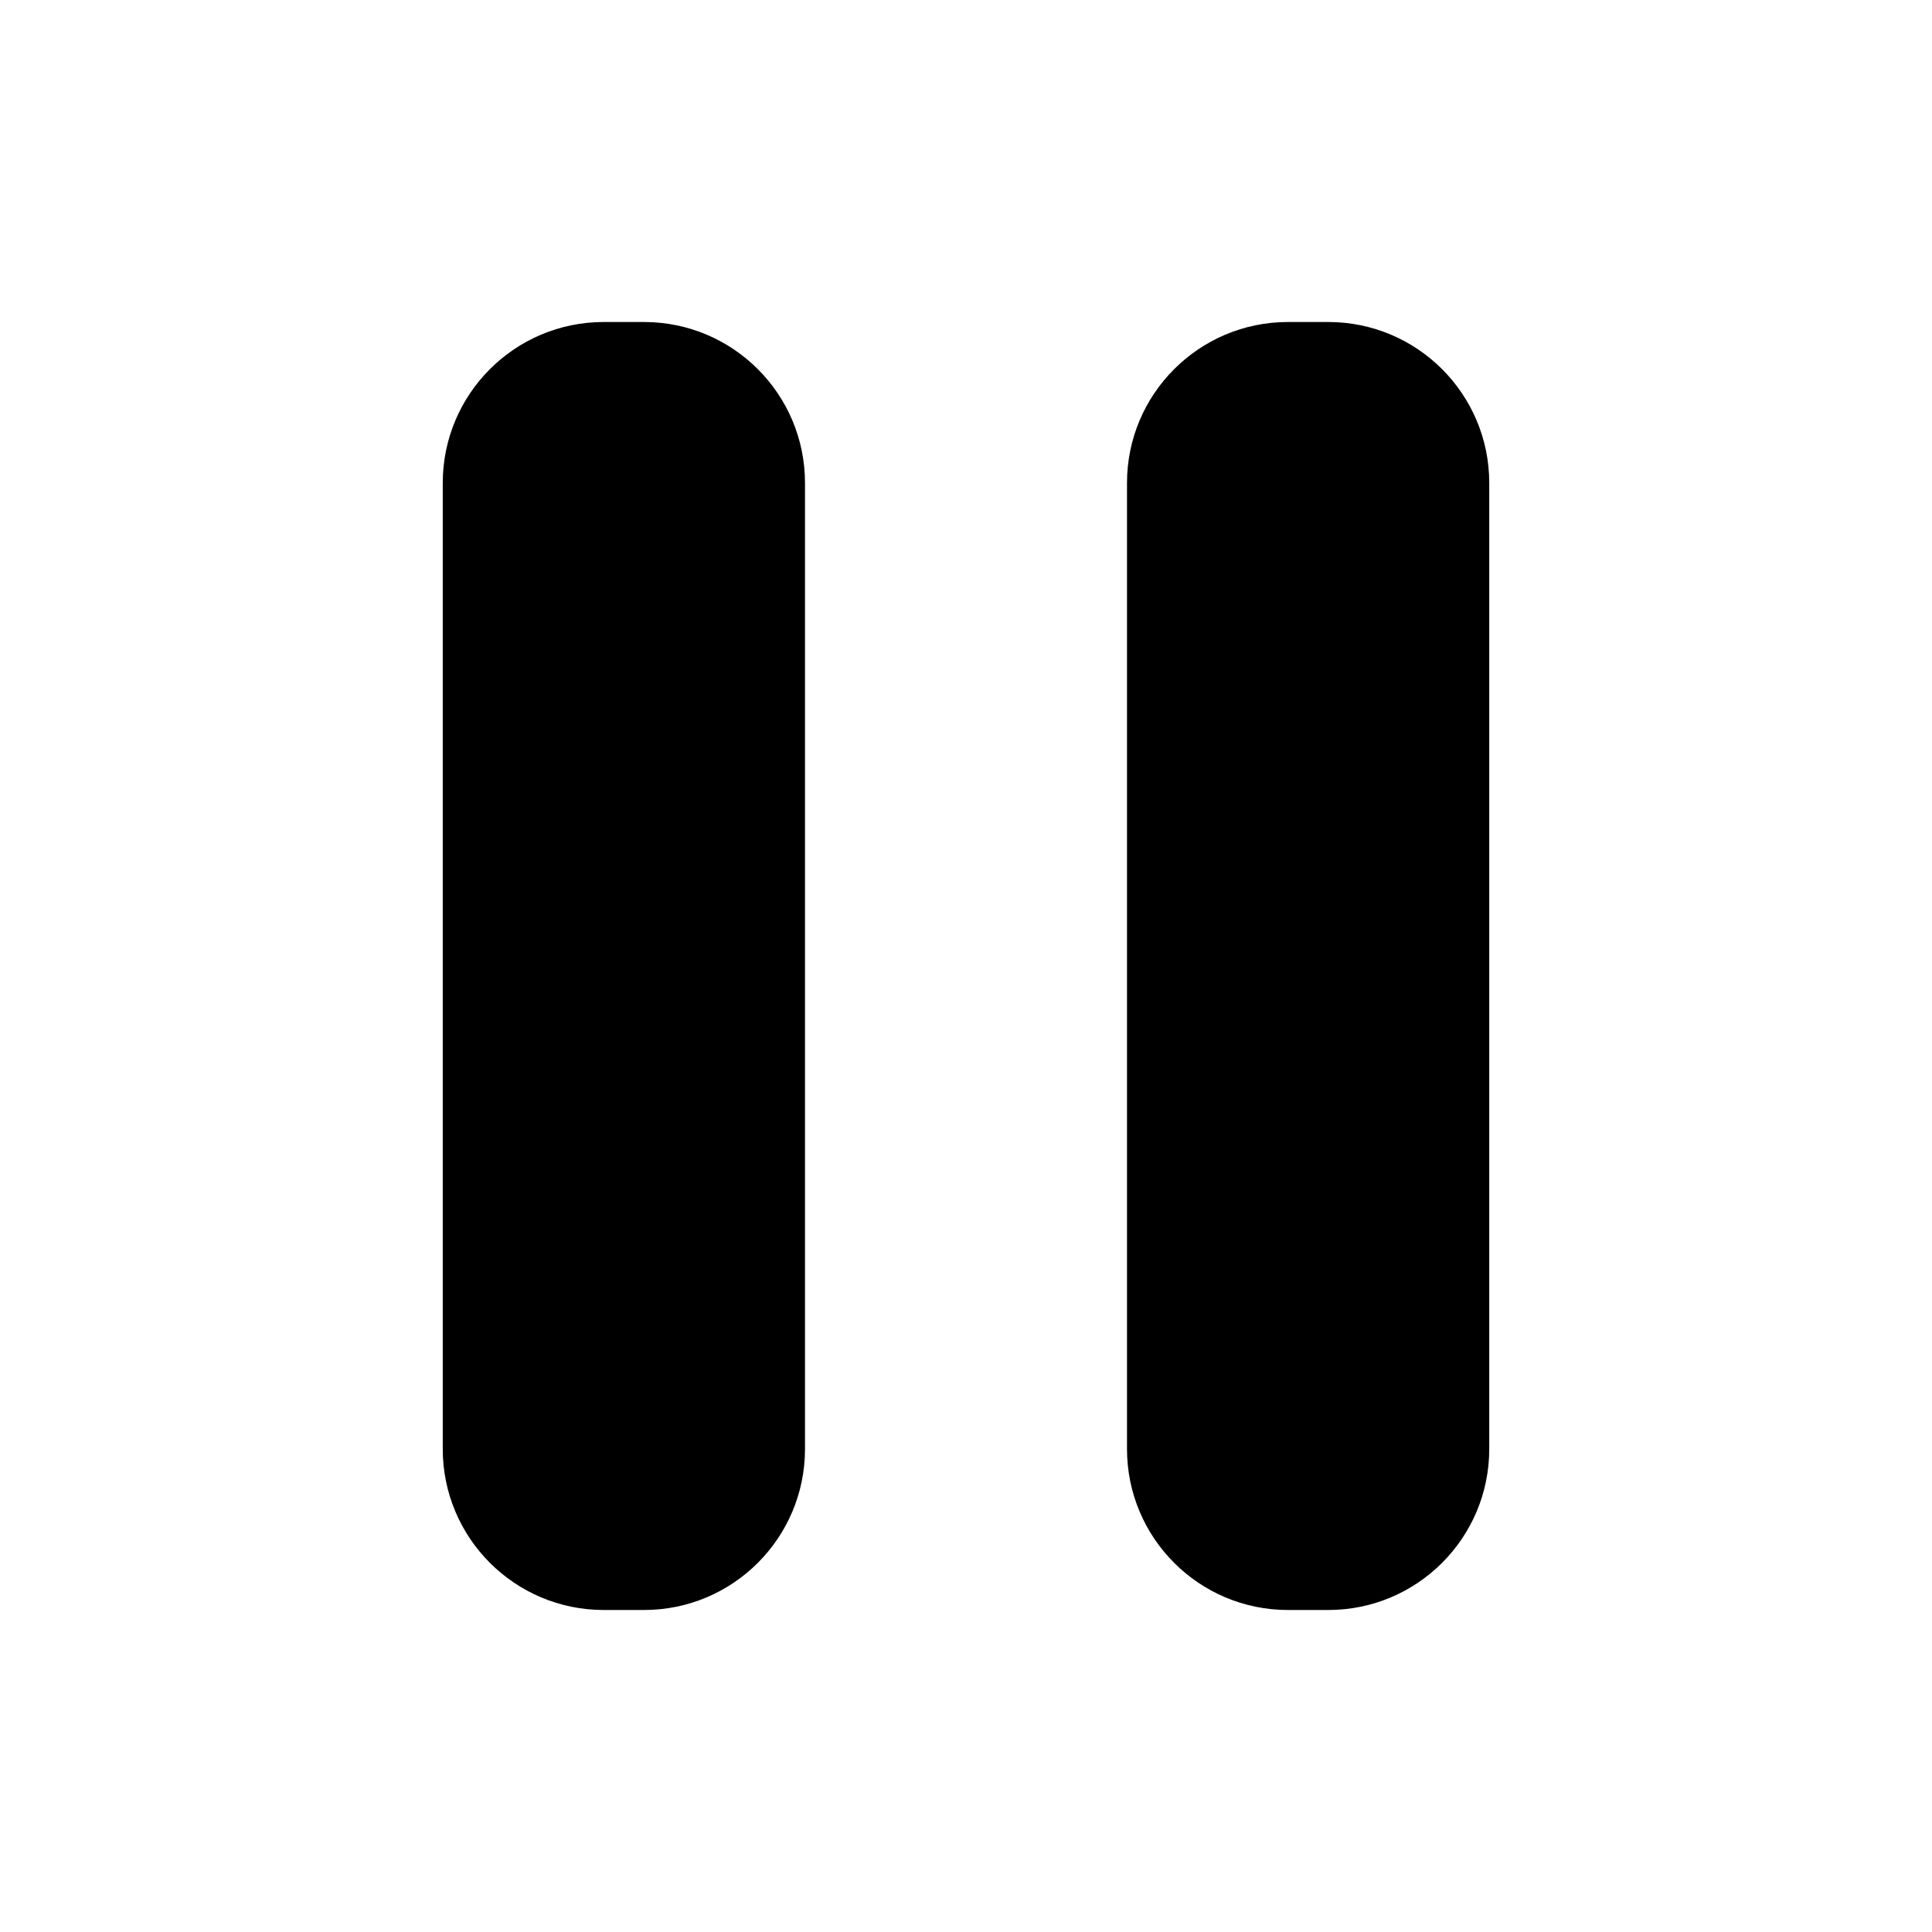
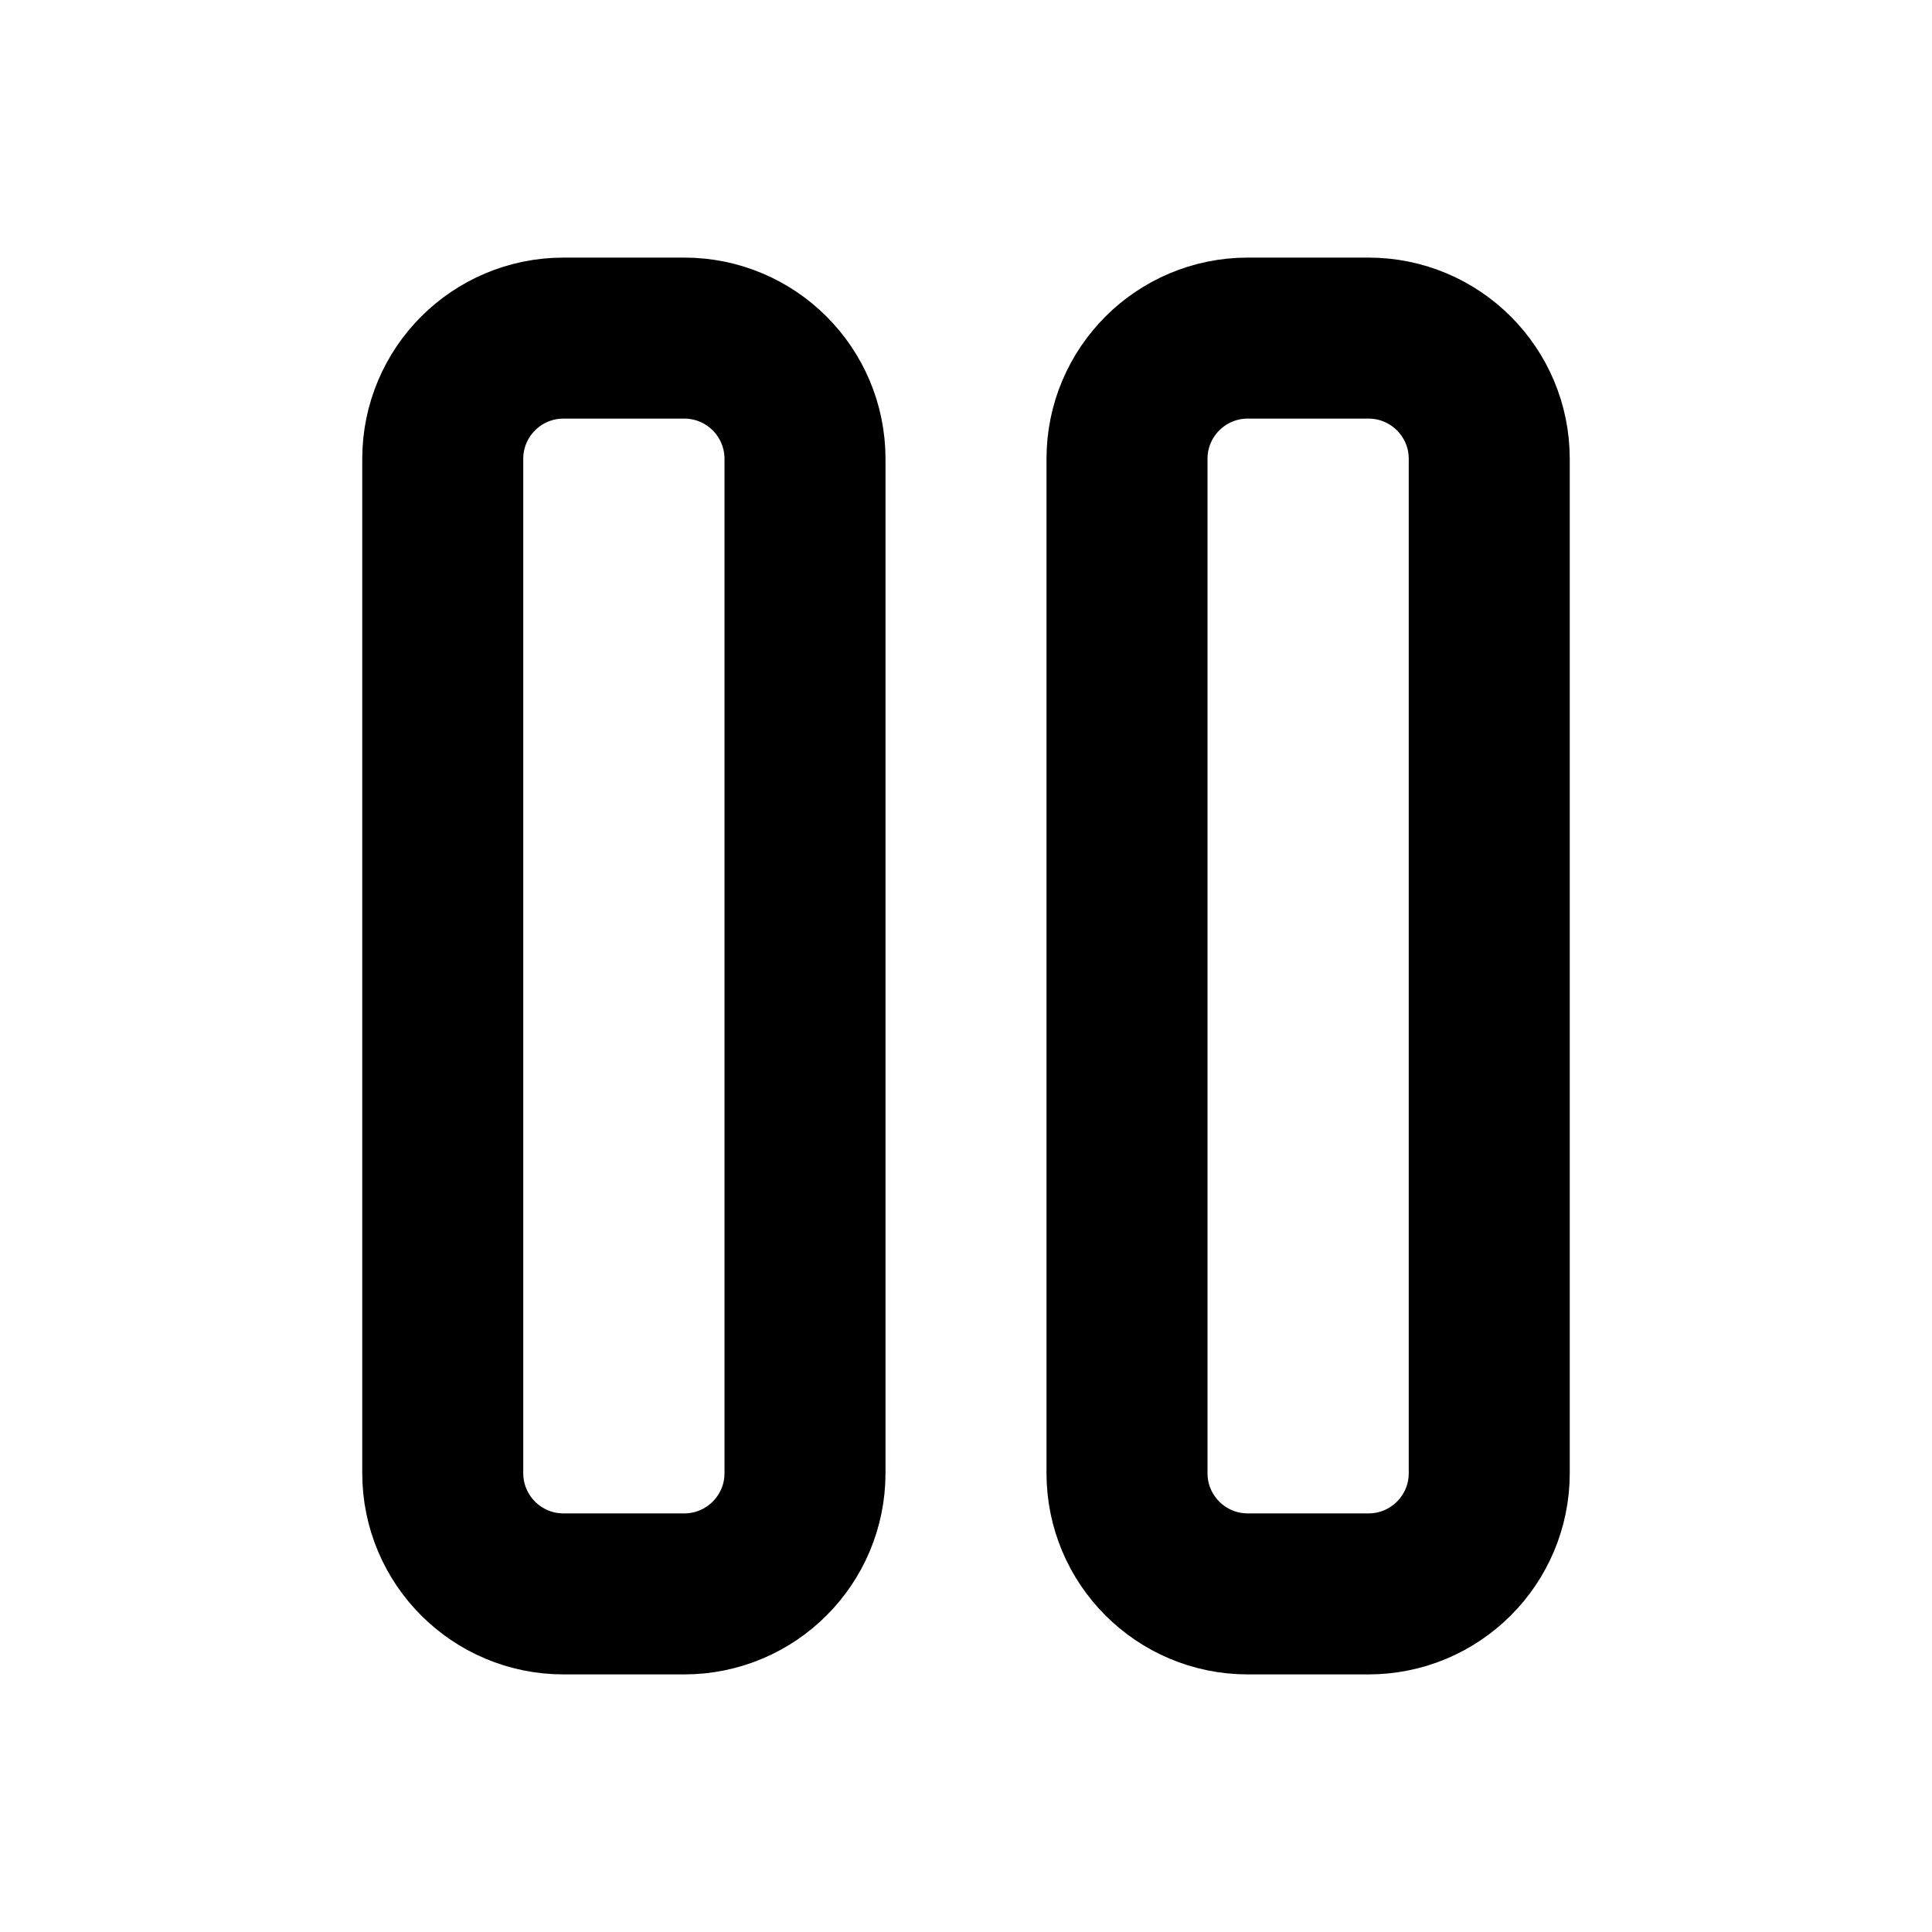
<svg xmlns="http://www.w3.org/2000/svg" width="24" height="24" viewBox="0 0 24 24" fill="none" stroke="currentColor" stroke-width="2" stroke-linecap="round" stroke-linejoin="round">
-   <rect x="5.5" y="4" width="4.5" height="16" rx="2" fill="currentColor" stroke="none" />
-   <rect x="14" y="4" width="4.5" height="16" rx="2" fill="currentColor" stroke="none" />
+   <rect x="5.5" y="4.2" width="4.5" height="15.6" rx="1.5" />
+   <rect x="14" y="4.2" width="4.5" height="15.6" rx="1.5" />
</svg>
